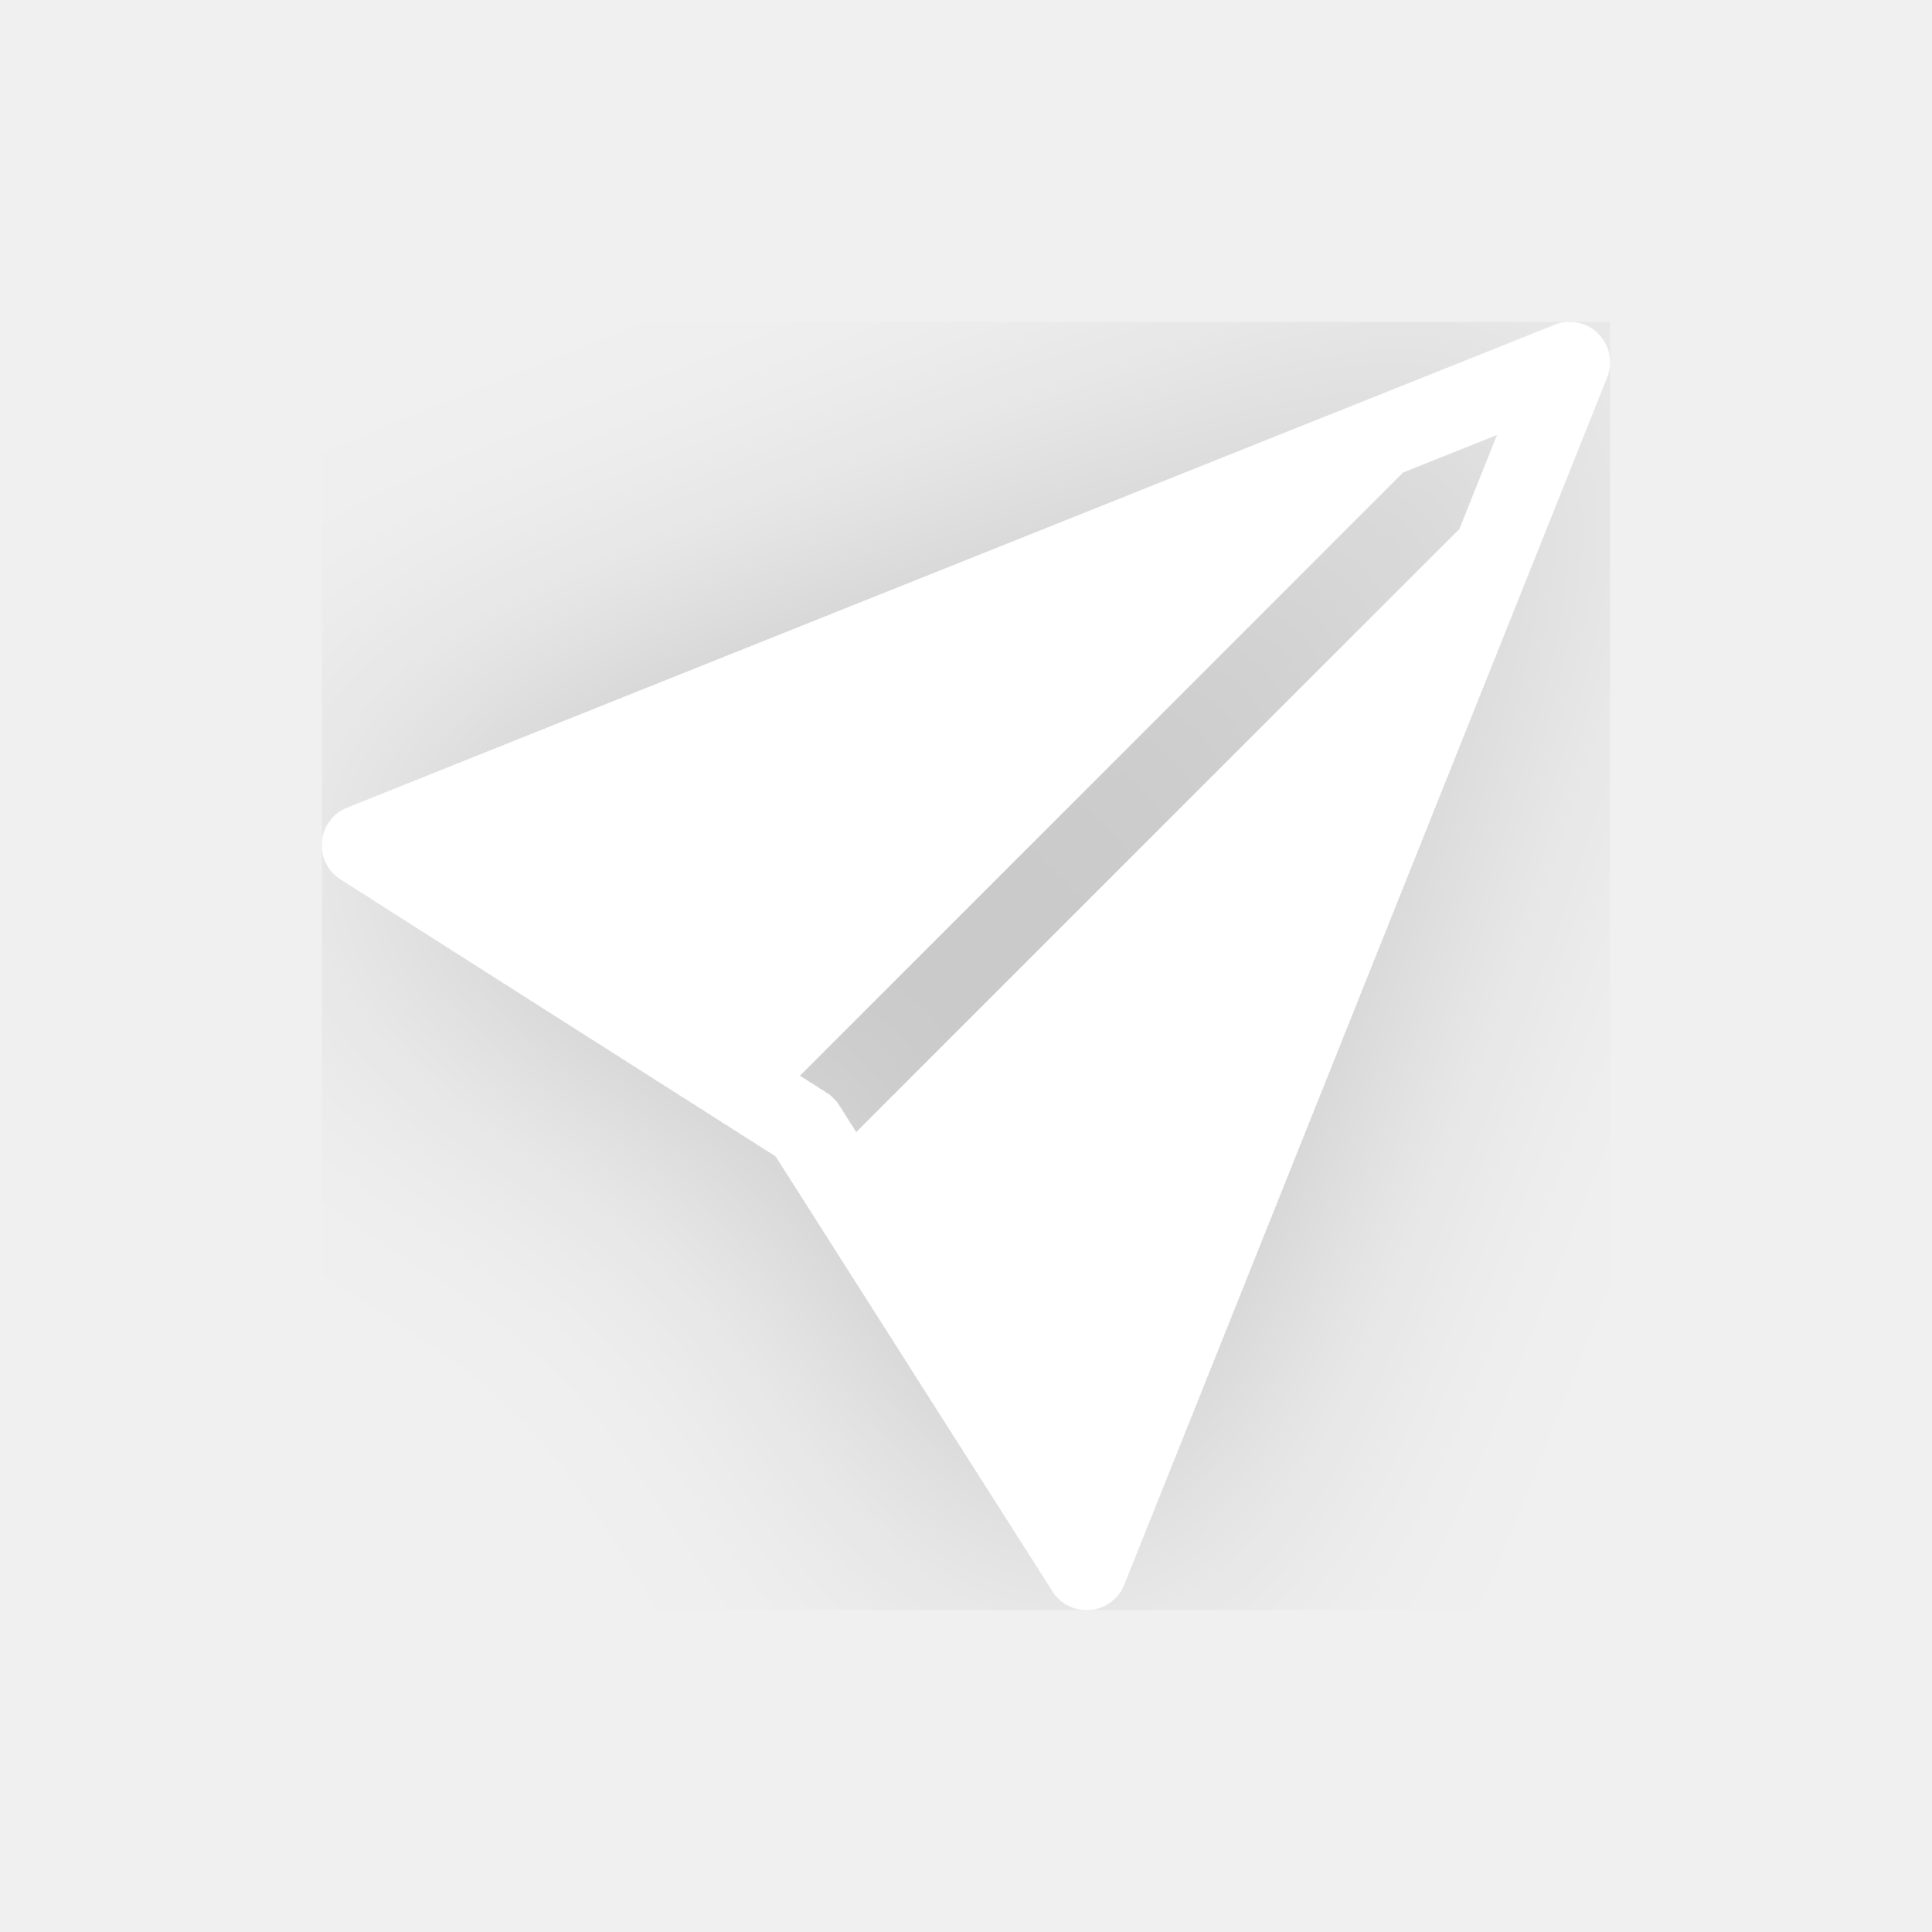
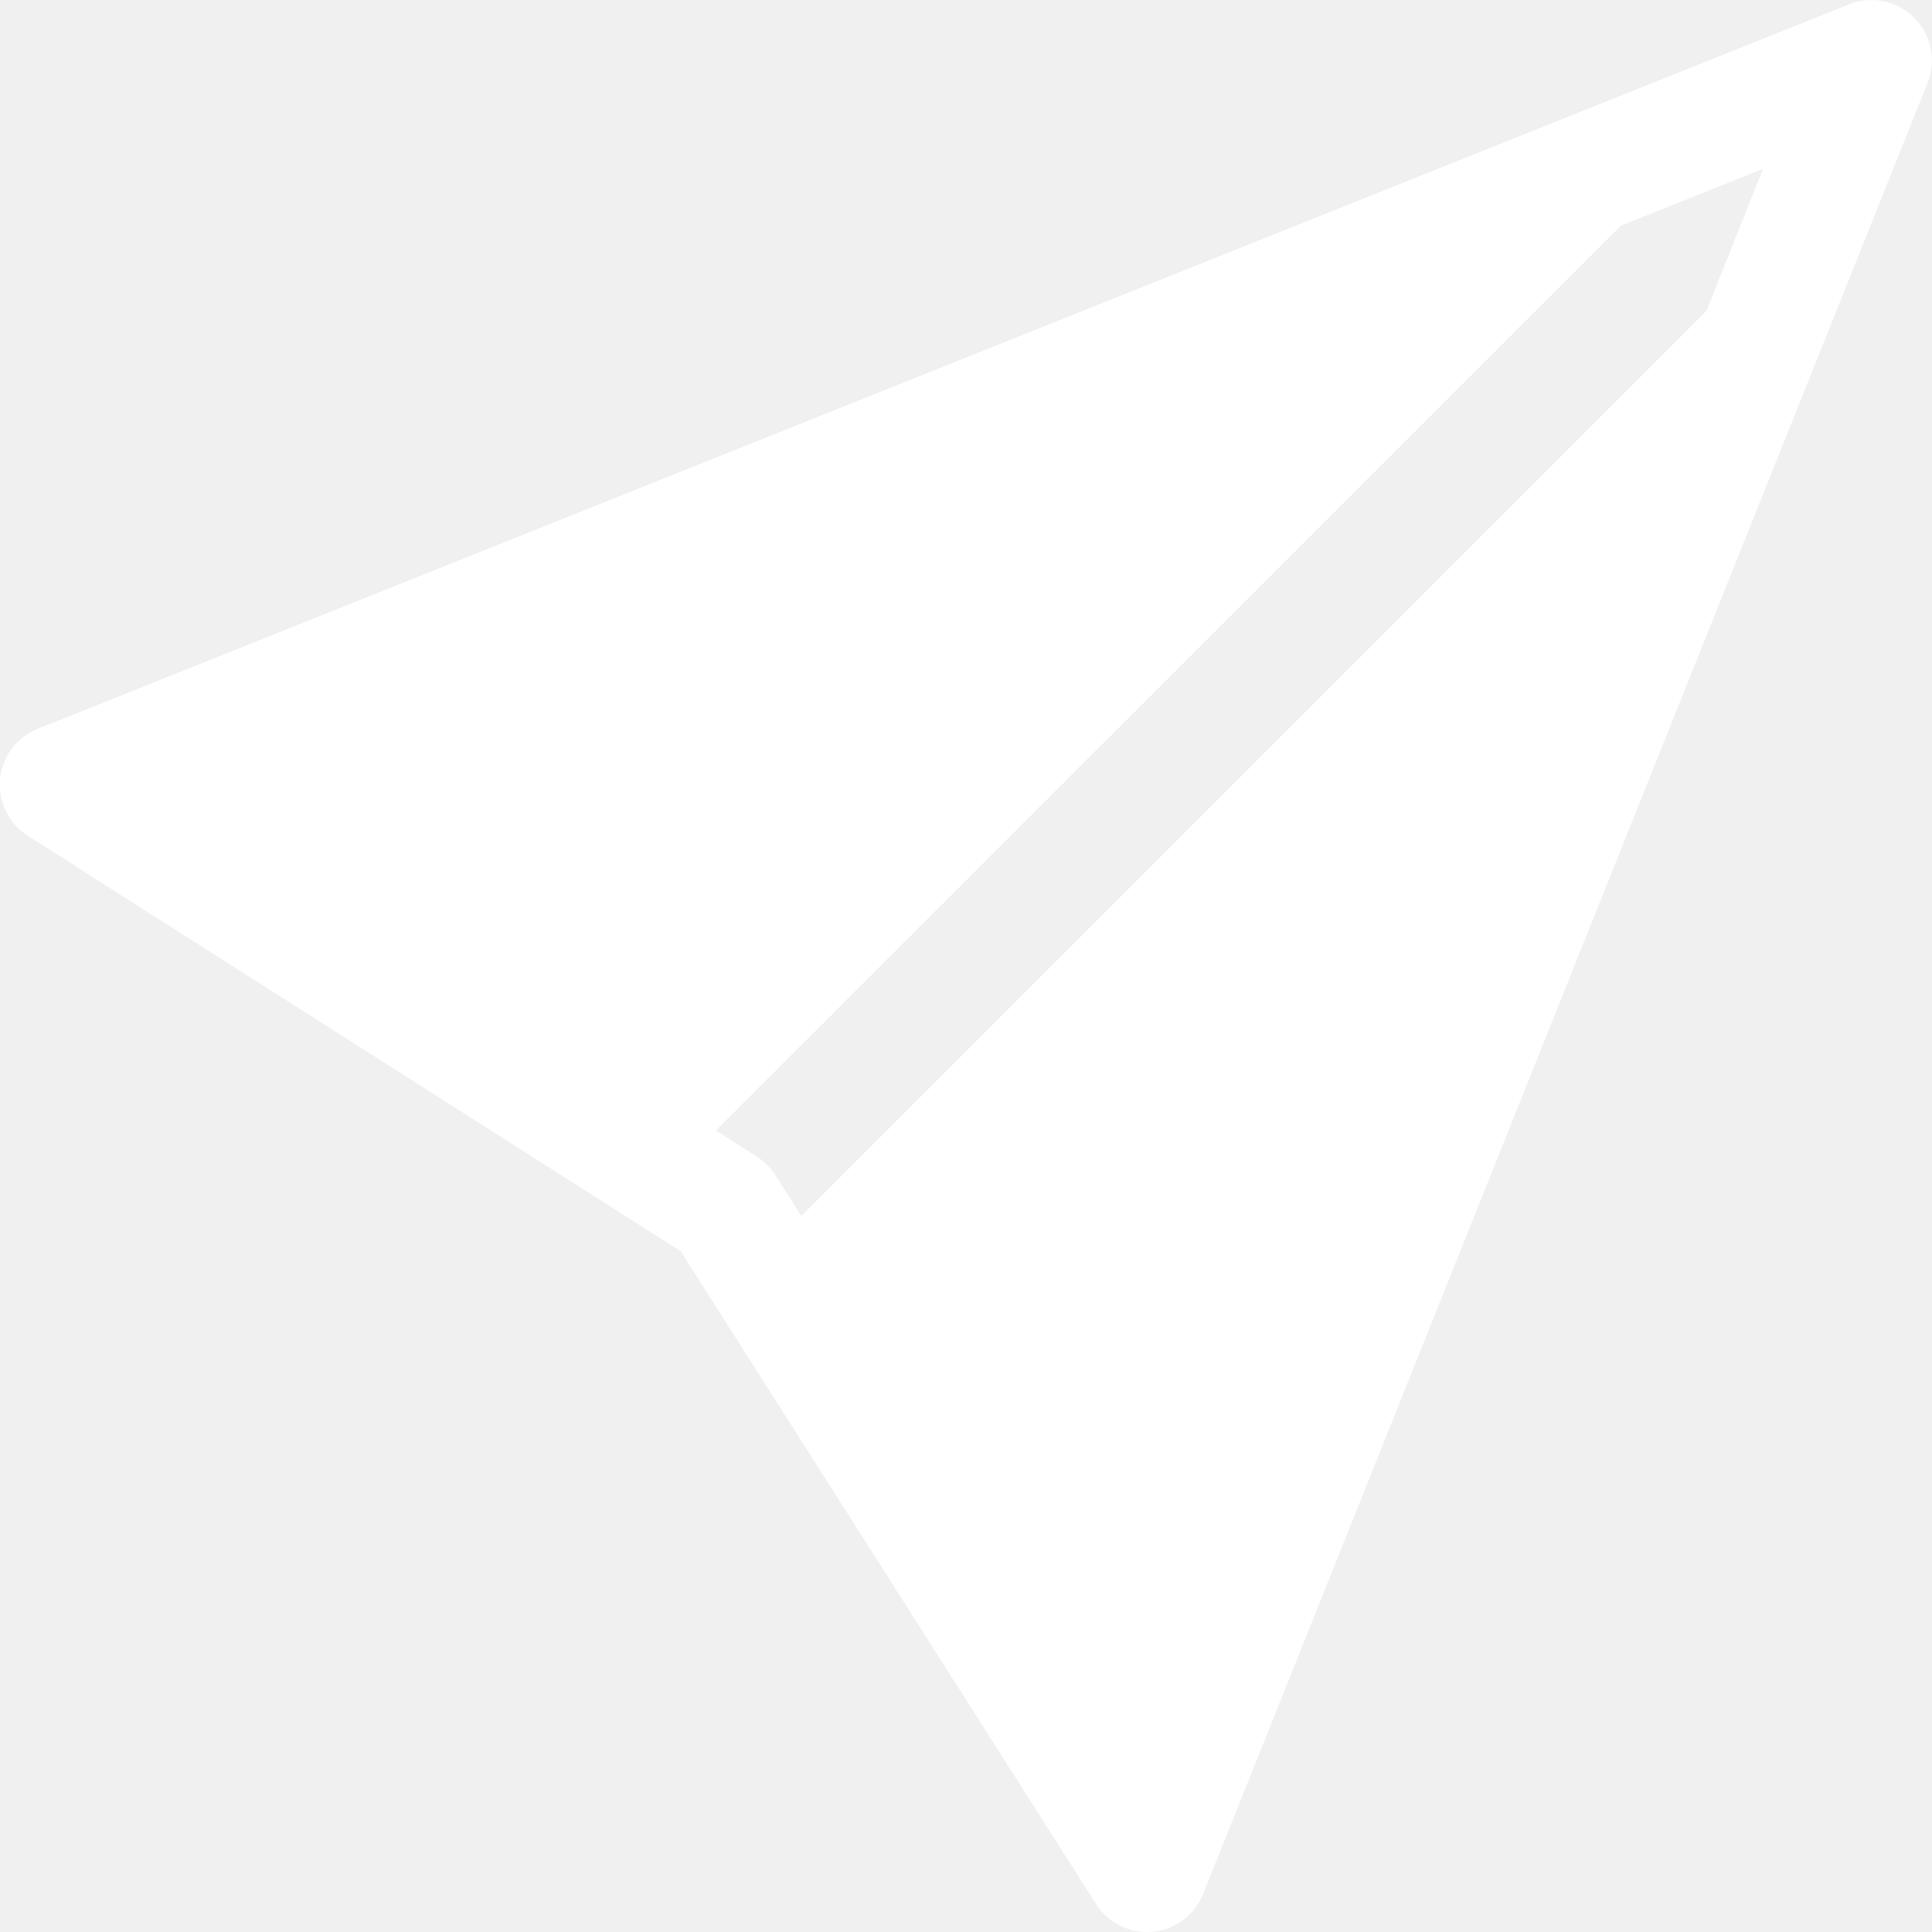
- <svg xmlns="http://www.w3.org/2000/svg" width="60" height="60" viewBox="0 0 60 60" fill="none">
-   <g clip-path="url(#clip0_821_658)" filter="url(#filter0_d_821_658)">
-     <path d="M49.908 11.715C49.999 11.488 50.021 11.239 49.972 10.999C49.923 10.76 49.804 10.54 49.631 10.367C49.458 10.194 49.238 10.075 48.999 10.026C48.759 9.977 48.51 9.999 48.283 10.09L11.915 24.637H11.913L10.783 25.087C10.569 25.173 10.383 25.316 10.245 25.5C10.107 25.685 10.023 25.904 10.001 26.134C9.98 26.363 10.023 26.594 10.125 26.8C10.226 27.007 10.383 27.182 10.578 27.305L11.603 27.955L11.605 27.96L24.093 35.905L32.038 48.392L32.043 48.398L32.693 49.422C32.816 49.617 32.991 49.773 33.198 49.874C33.404 49.975 33.635 50.017 33.864 49.995C34.093 49.974 34.312 49.89 34.496 49.752C34.68 49.614 34.823 49.429 34.908 49.215L49.908 11.715ZM45.325 16.44L26.59 35.175L26.053 34.33C25.954 34.175 25.823 34.044 25.668 33.945L24.823 33.407L43.558 14.672L46.503 13.495L45.328 16.44H45.325Z" fill="white" />
-   </g>
-   <defs>
-     <filter id="filter0_d_821_658" x="0" y="0" width="60" height="60" filterUnits="userSpaceOnUse" color-interpolation-filters="sRGB">
-       <feFlood flood-opacity="0" result="BackgroundImageFix" />
-       <feColorMatrix in="SourceAlpha" type="matrix" values="0 0 0 0 0 0 0 0 0 0 0 0 0 0 0 0 0 0 127 0" result="hardAlpha" />
-       <feOffset />
-       <feGaussianBlur stdDeviation="5" />
-       <feComposite in2="hardAlpha" operator="out" />
-       <feColorMatrix type="matrix" values="0 0 0 0 0 0 0 0 0 0 0 0 0 0 0 0 0 0 0.2 0" />
-       <feBlend mode="normal" in2="BackgroundImageFix" result="effect1_dropShadow_821_658" />
-       <feBlend mode="normal" in="SourceGraphic" in2="effect1_dropShadow_821_658" result="shape" />
-     </filter>
-     <clipPath id="clip0_821_658">
-       <rect width="40" height="40" fill="white" transform="translate(10 10)" />
-     </clipPath>
-   </defs>
+ <svg xmlns="http://www.w3.org/2000/svg" width="40" height="40" viewBox="0 0 40 40" fill="none">
+   <path d="M39.908 1.715C39.999 1.488 40.021 1.239 39.972 0.999C39.923 0.76 39.804 0.54 39.631 0.367C39.458 0.194 39.238 0.075 38.999 0.026C38.759 -0.023 38.51 -0.001 38.283 0.09L1.915 14.637H1.913L0.783 15.088C0.569 15.173 0.383 15.316 0.245 15.5C0.107 15.685 0.023 15.904 0.001 16.134C-0.02 16.363 0.023 16.594 0.125 16.8C0.226 17.007 0.383 17.182 0.578 17.305L1.603 17.955L1.605 17.96L14.093 25.905L22.038 38.392L22.043 38.398L22.693 39.422C22.817 39.617 22.991 39.773 23.198 39.874C23.404 39.975 23.635 40.017 23.864 39.995C24.093 39.974 24.311 39.89 24.496 39.752C24.68 39.614 24.823 39.429 24.908 39.215L39.908 1.715ZM35.325 6.44L16.59 25.175L16.053 24.33C15.954 24.175 15.823 24.044 15.668 23.945L14.823 23.407L33.558 4.673L36.503 3.495L35.328 6.44H35.325Z" fill="white" />
</svg>
